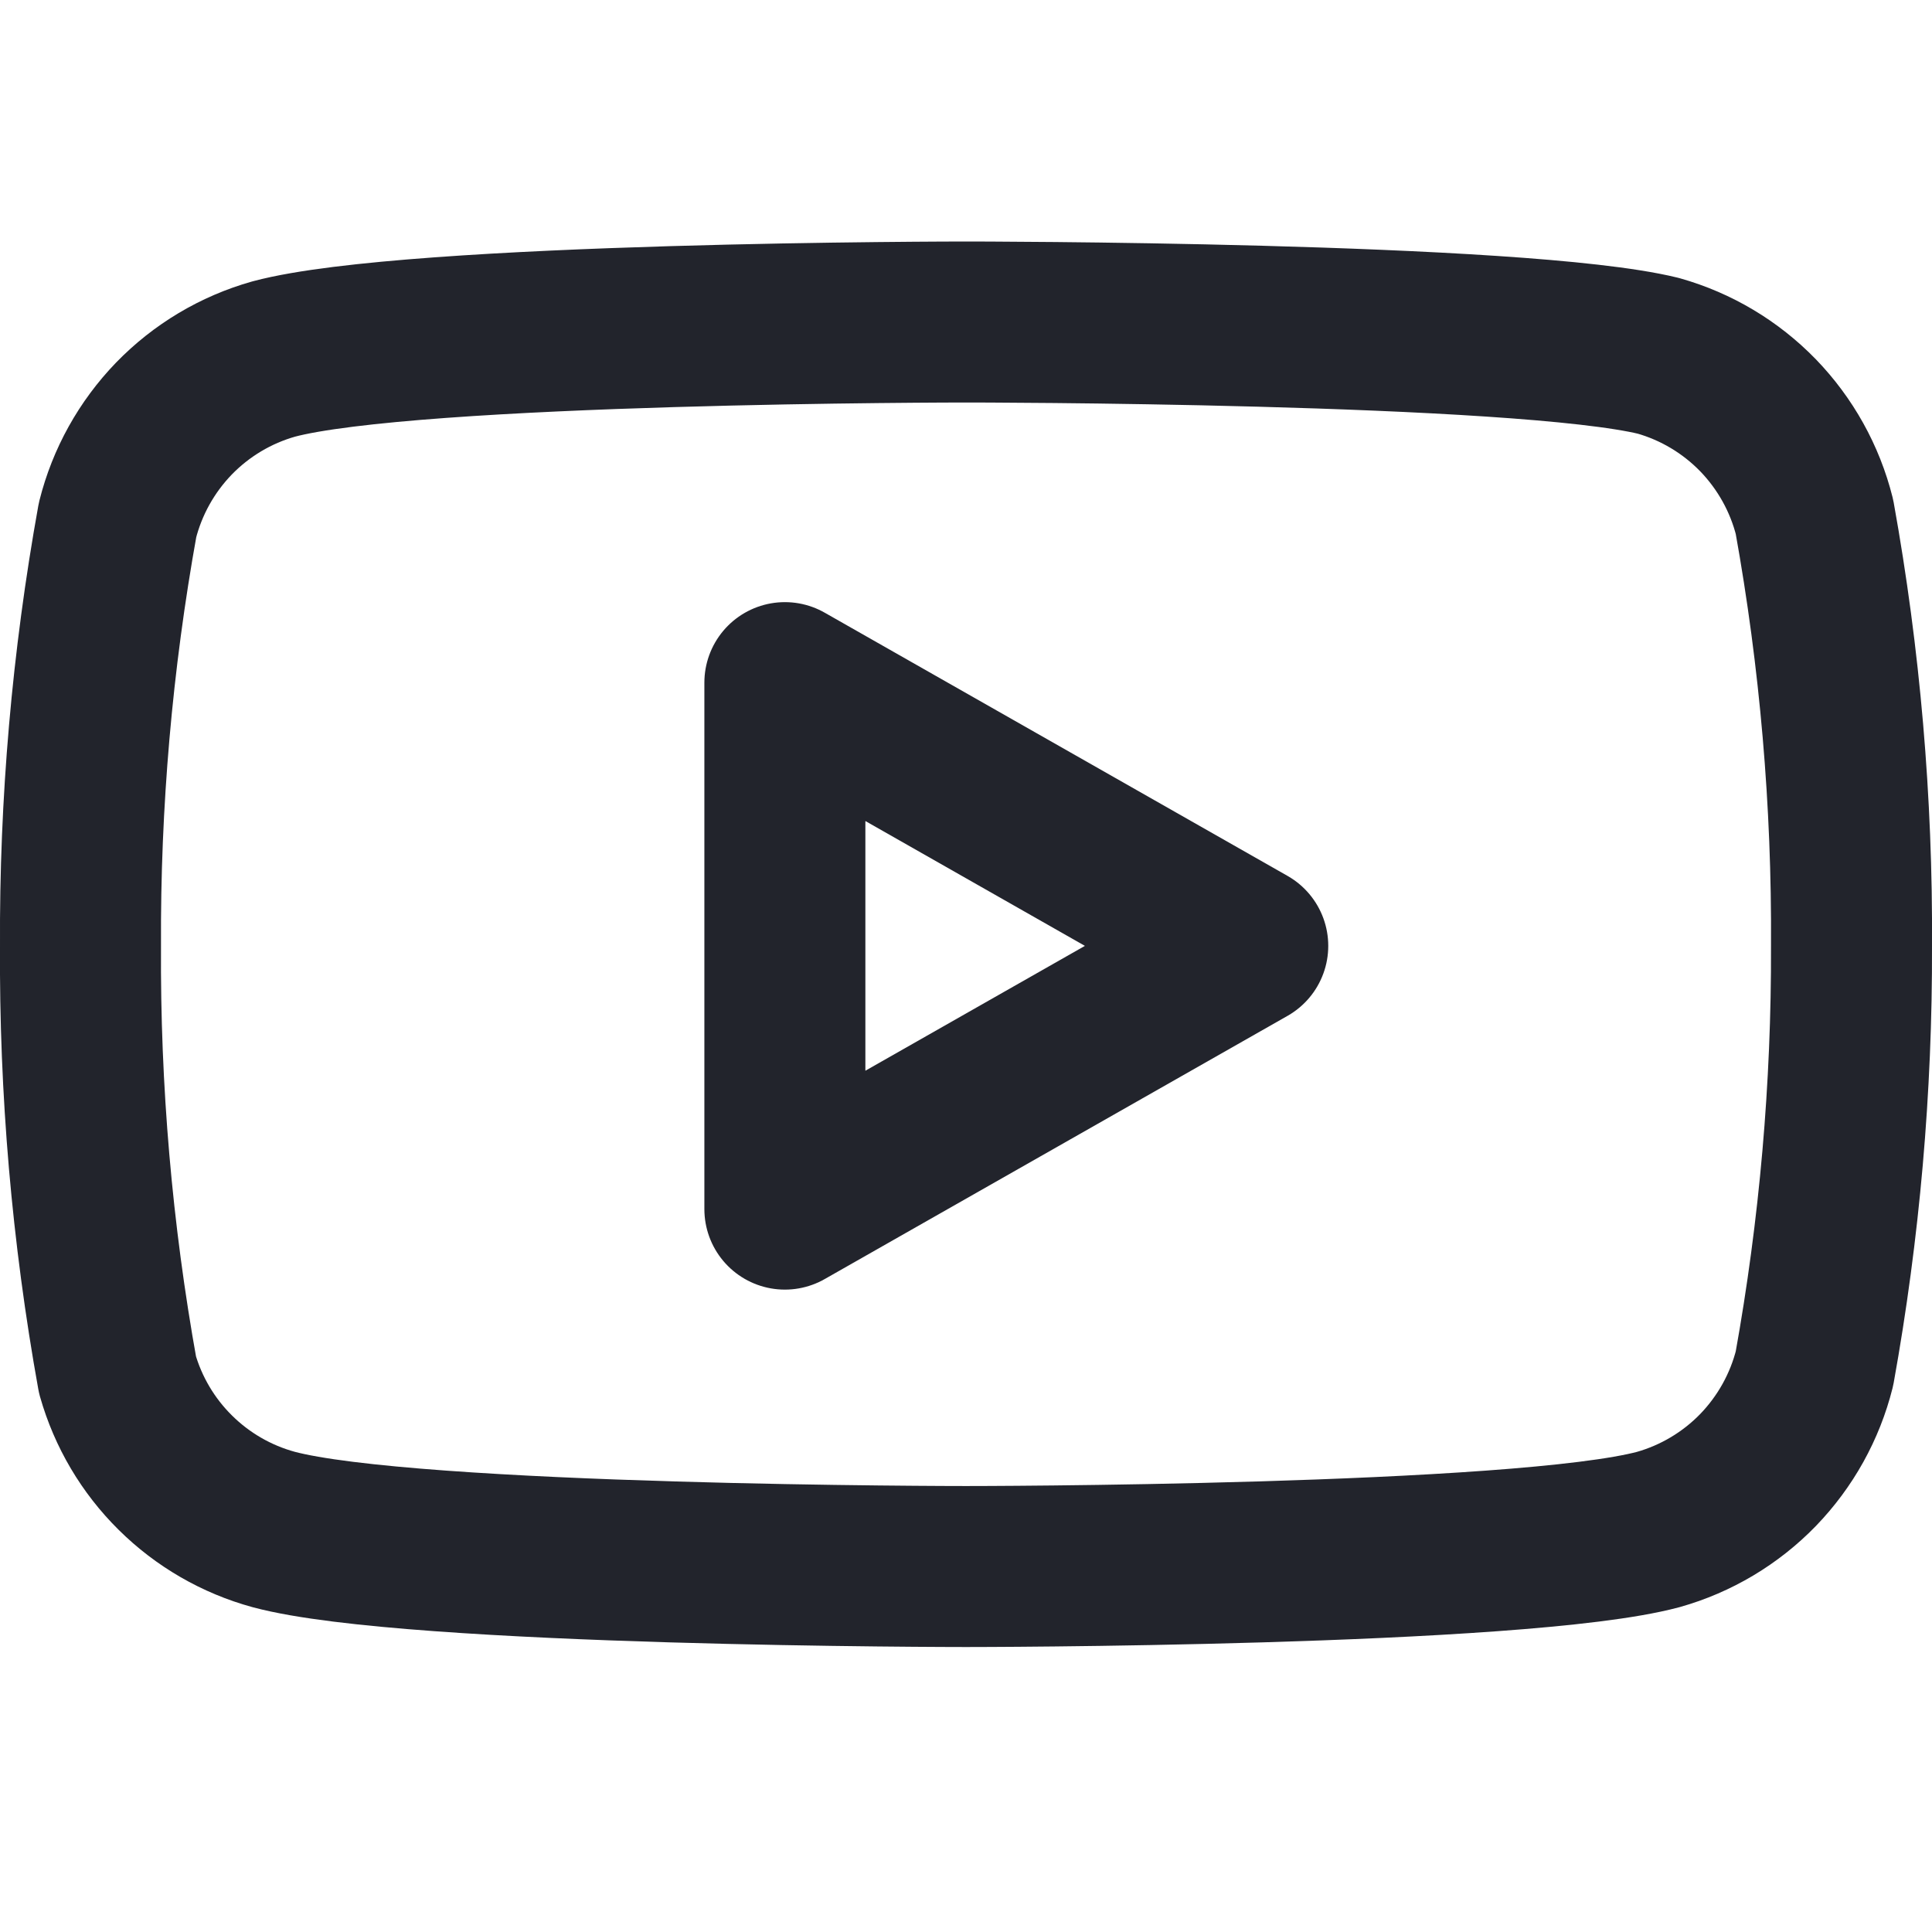
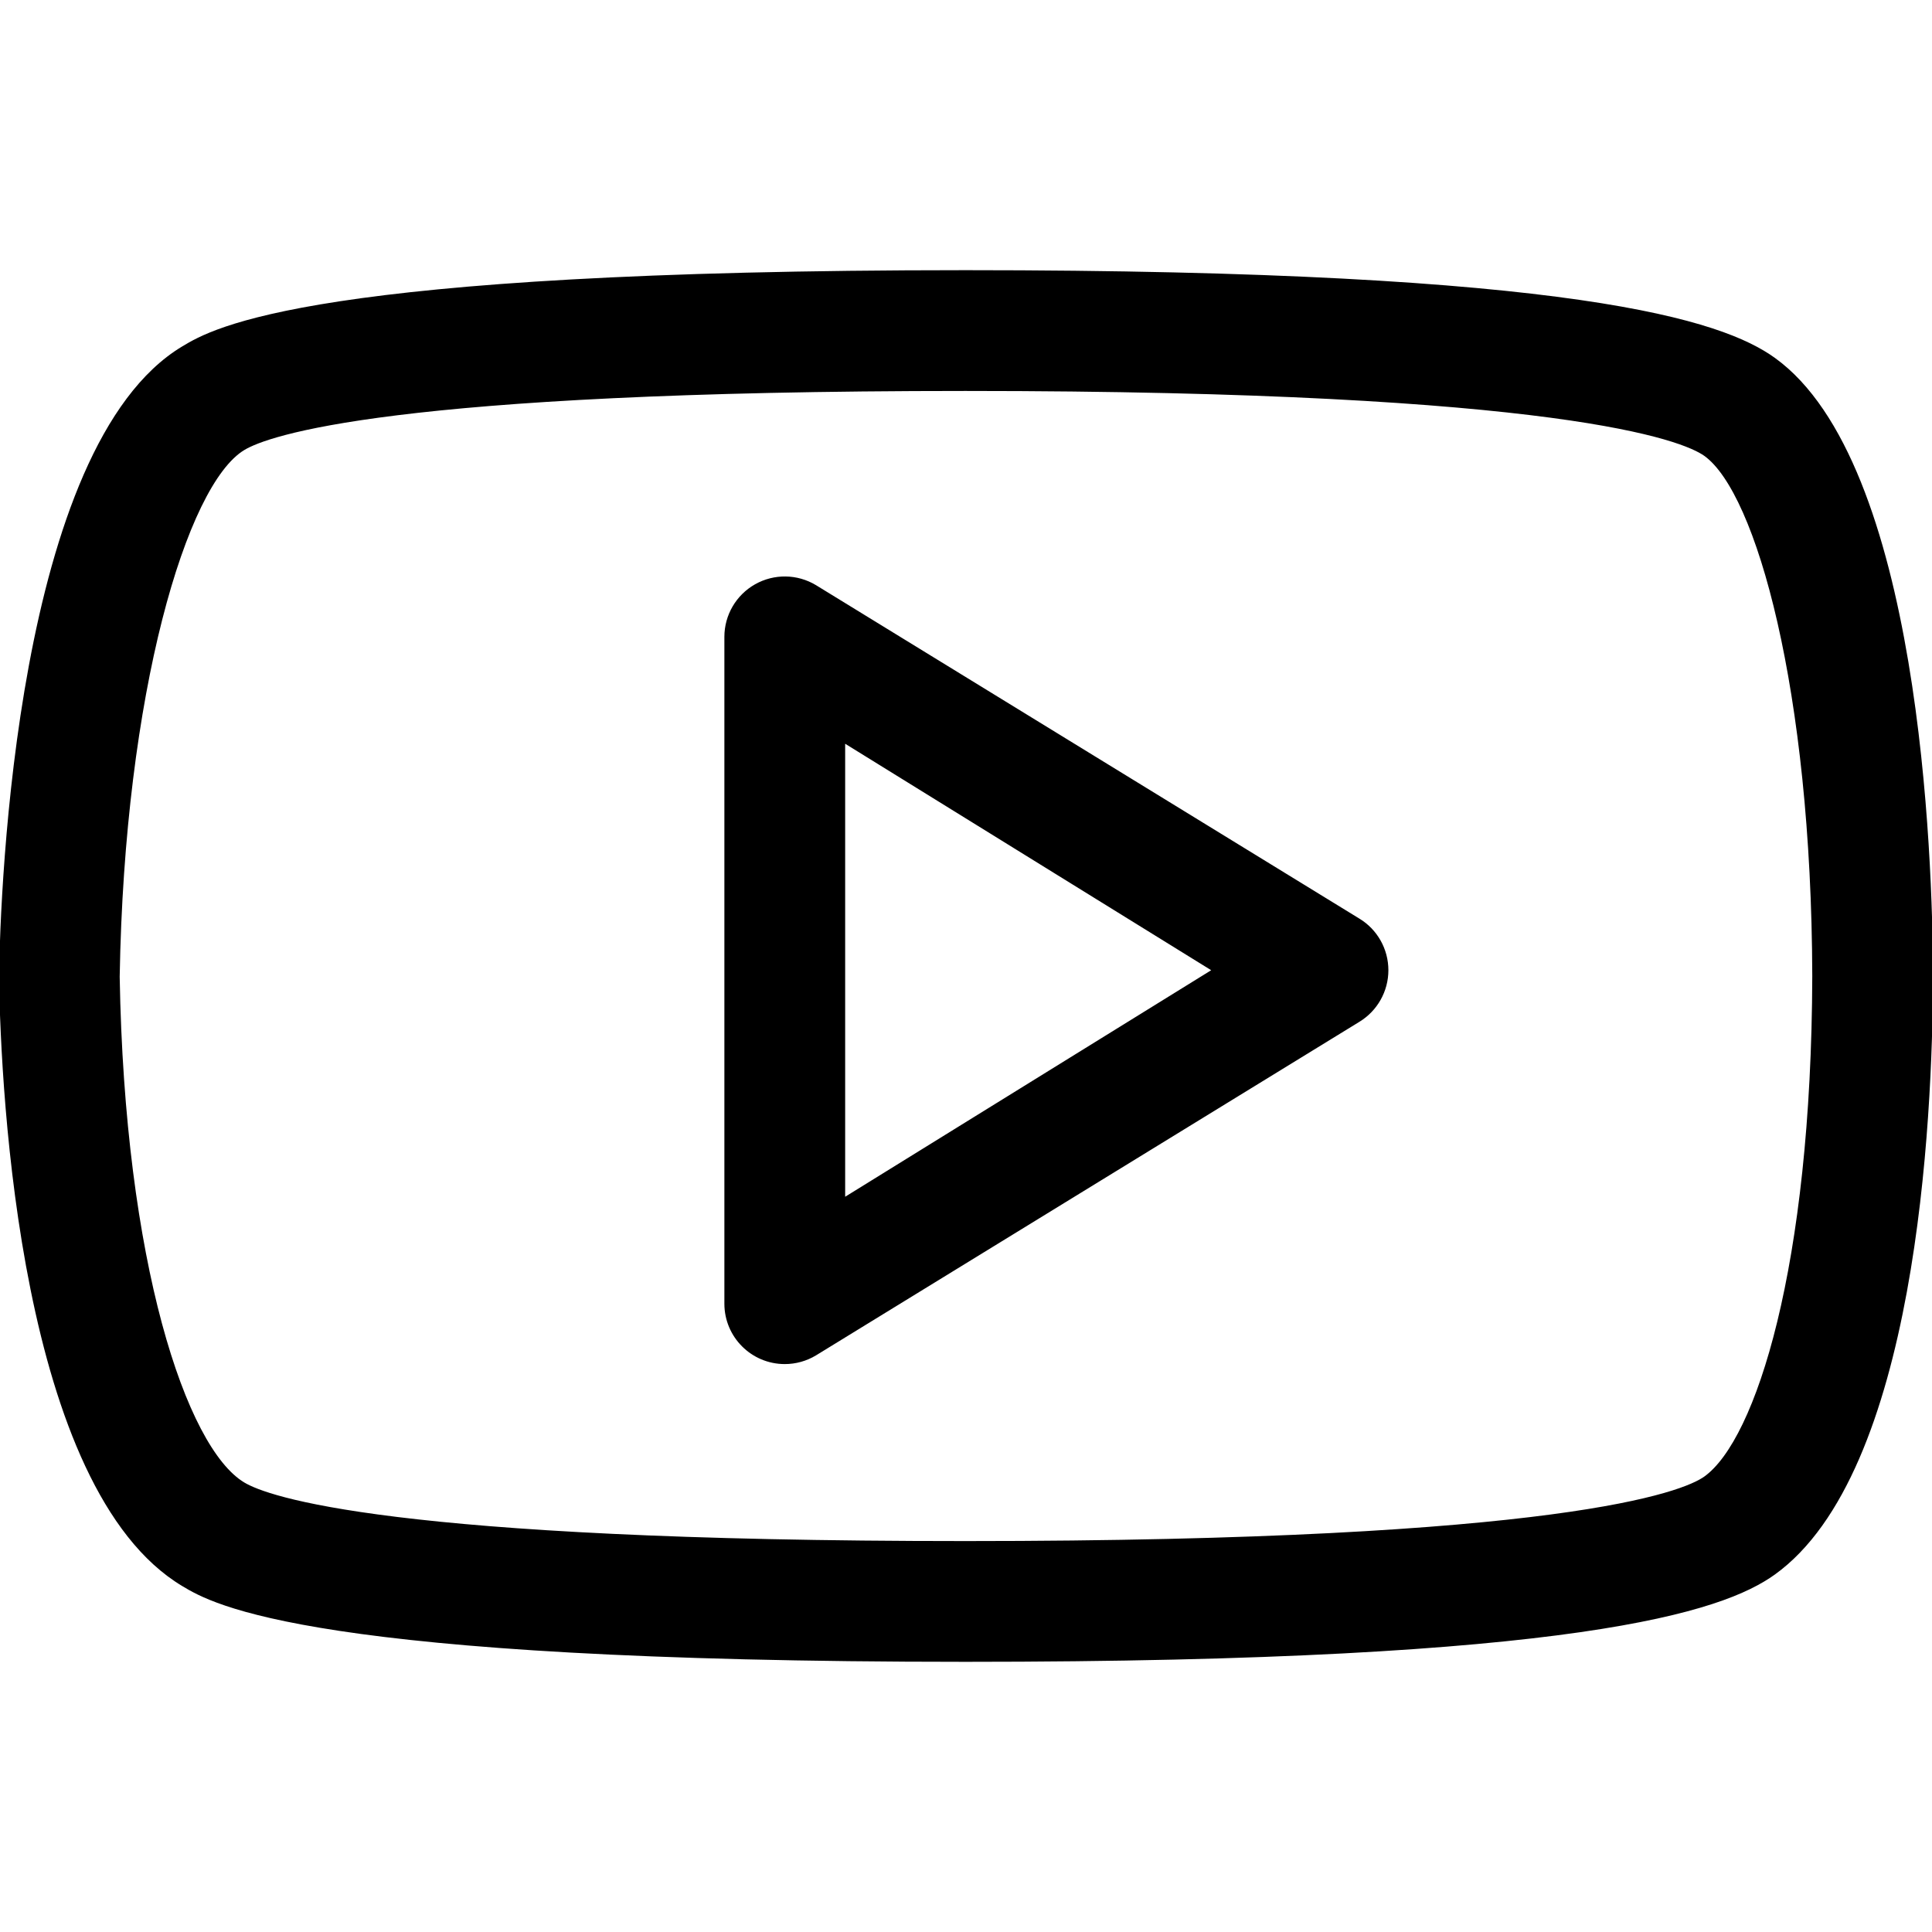
- <svg xmlns="http://www.w3.org/2000/svg" width="24" height="24" viewBox="0 0 24 24" fill="none">
-   <path d="M22.54 6.42C22.421 5.945 22.179 5.511 21.839 5.159C21.498 4.808 21.071 4.553 20.6 4.42C18.88 4 12 4 12 4C12 4 5.12 4 3.4 4.46C2.929 4.593 2.502 4.848 2.161 5.199C1.821 5.551 1.579 5.985 1.46 6.46C1.145 8.206 0.991 9.976 1 11.75C0.989 13.537 1.143 15.321 1.46 17.08C1.591 17.54 1.838 17.958 2.178 18.294C2.518 18.631 2.939 18.874 3.4 19C5.12 19.46 12 19.46 12 19.46C12 19.46 18.88 19.46 20.6 19C21.071 18.867 21.498 18.612 21.839 18.261C22.179 17.909 22.421 17.475 22.54 17C22.852 15.268 23.006 13.51 23 11.75C23.011 9.963 22.857 8.179 22.54 6.42V6.42Z" stroke="#22242C" stroke-width="2" stroke-linecap="round" stroke-linejoin="round" />
-   <path d="M9.75 15.02L15.5 11.75L9.75 8.48V15.02Z" stroke="#22242C" stroke-width="2" stroke-linecap="round" stroke-linejoin="round" />
+ <svg xmlns="http://www.w3.org/2000/svg" width="1024" height="1024" viewBox="0 0 1024 1024">
+   <path fill="currentColor" d="M940.736 189.696C912.992 169.728 835.68 143.2 511.728 143.2c-347.152 0-398.656 30.464-415.185 40.432C8.575 236.479.223 470.447-.544 517.887C.512 580.545 10.64 789.008 96.48 840.577c16.497 9.935 67.712 40.223 415.248 40.223c324.16 0 401.376-26.4 429.008-46.288c74.976-53.935 83.6-239.68 83.808-317.439c-.192-62.528-6.752-271.872-83.807-327.376zm-37.376 592.88c-11.152 8.032-75.186 34.223-391.634 34.223c-305.936 0-370.128-23.744-382.256-31.056c-30.88-18.528-63.472-116.88-66.031-268.032c2.528-150.816 35.568-260.912 66.097-279.216c12.16-7.344 76.591-31.28 382.19-31.28c316.192 0 380.4 26.369 391.633 34.433c27.409 19.744 56.752 123.68 57.184 275.632c-.432 154.336-29.968 245.712-57.184 265.296zM720.415 486.83L432.481 310.141a32.003 32.003 0 0 0-32.257-.464a32.016 32.016 0 0 0-16.288 27.872v353.44a32.016 32.016 0 0 0 32 32a32.02 32.02 0 0 0 16.527-4.592L720.4 541.645c9.6-5.807 15.472-16.19 15.472-27.407s-5.856-21.632-15.456-27.408zM447.953 634.301V394.204l194 120.032z" />
</svg>
